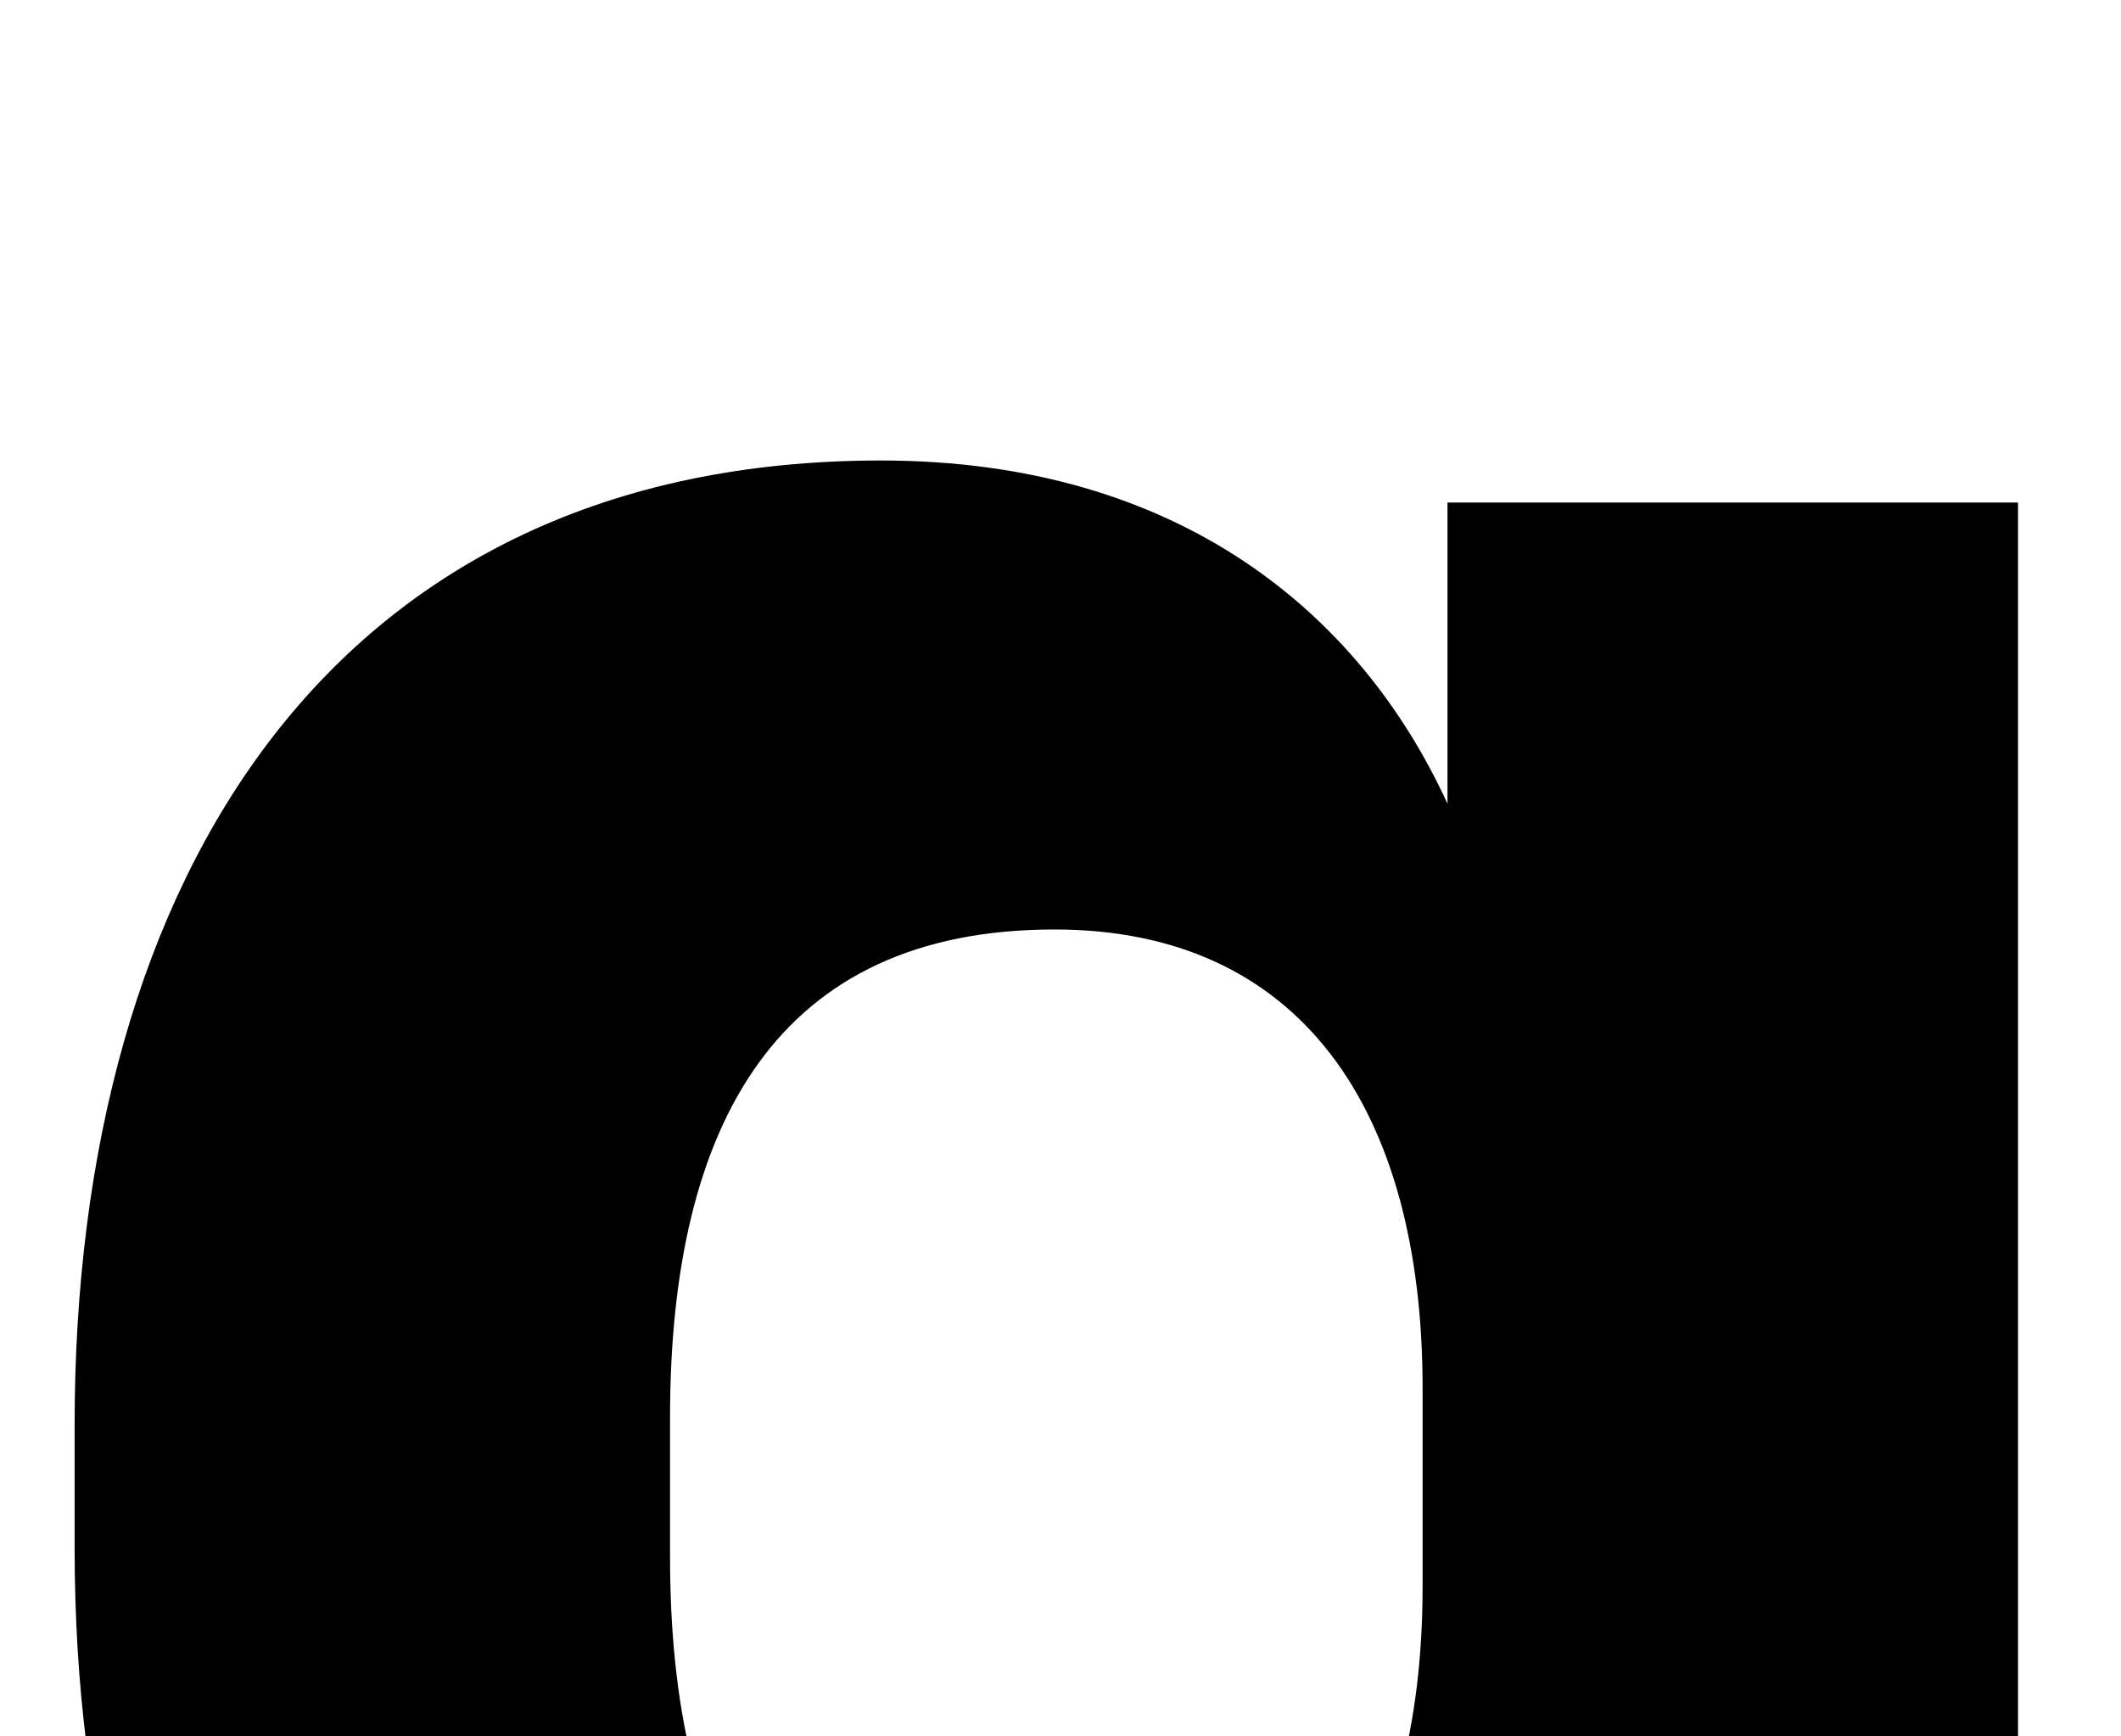
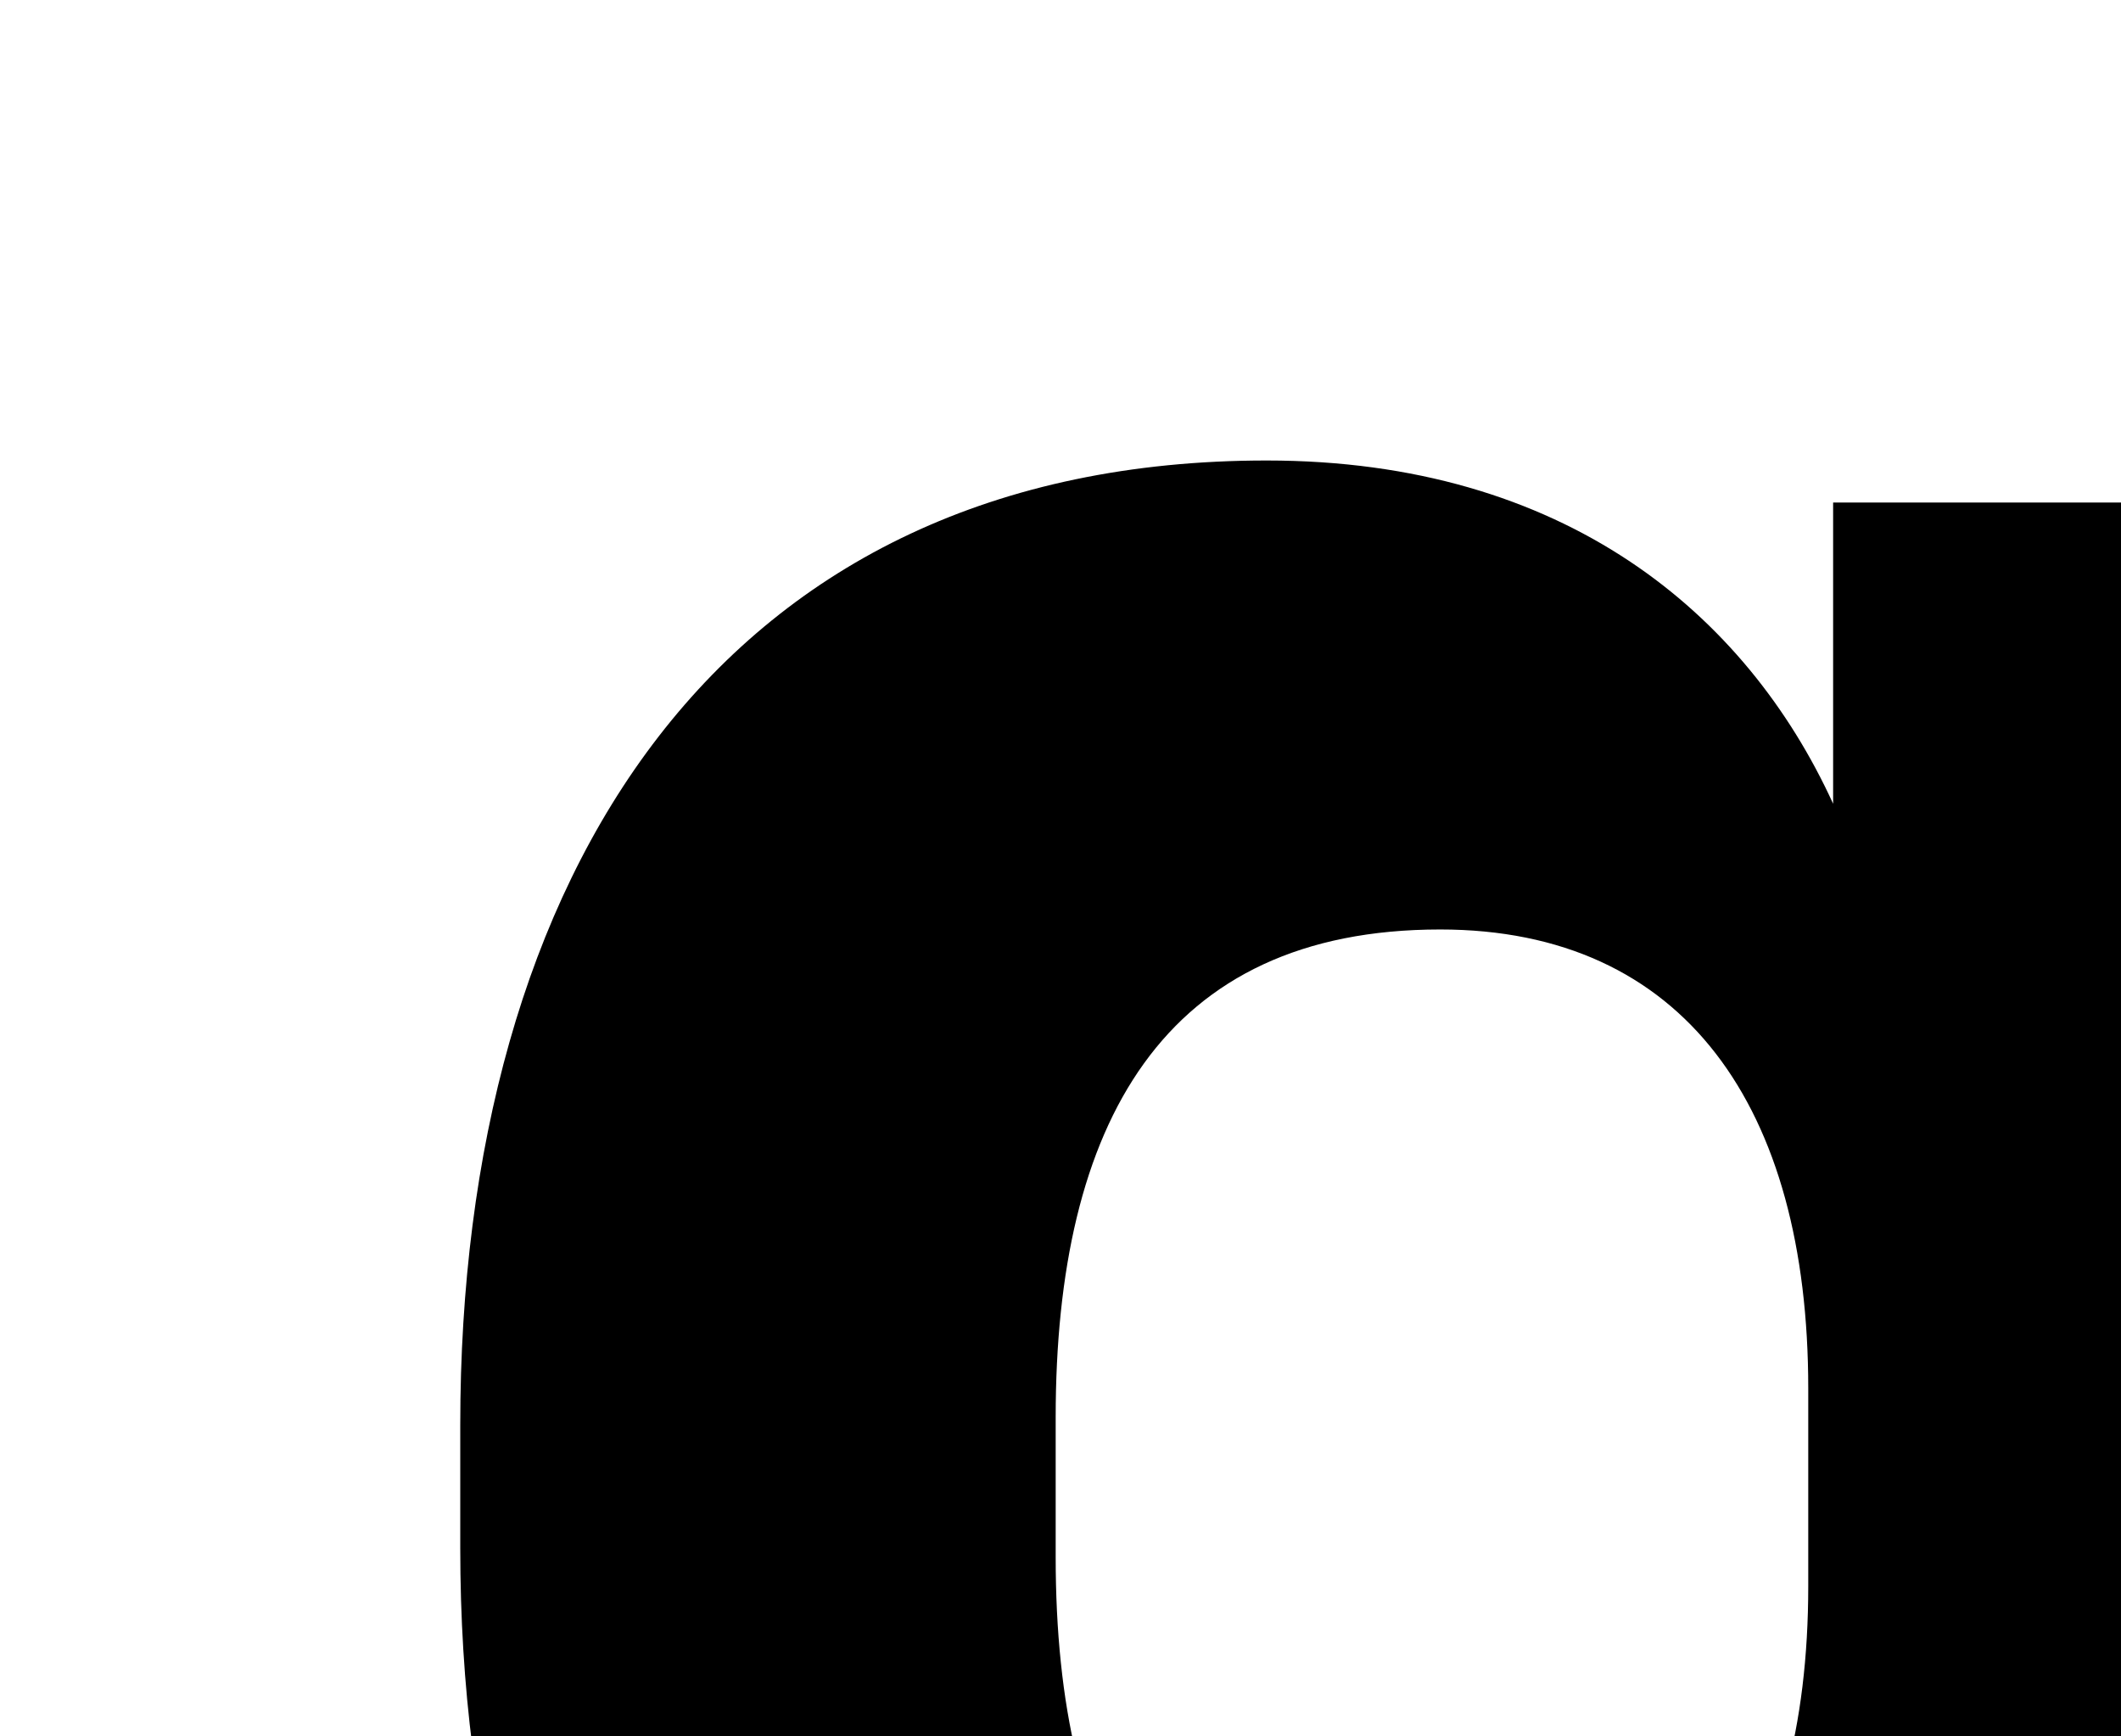
- <svg xmlns="http://www.w3.org/2000/svg" id="Layer_1" data-name="Layer 1" viewBox="178 130 110 90" style="display: inline">
+ <svg xmlns="http://www.w3.org/2000/svg" id="Layer_1" data-name="Layer 1" viewBox="158 130 110 90" style="display: inline">
  <path class="cls-1" d="M181.87,203.88c0-28.52,13.51-50,41.82-50,15.44,0,24.87,7.94,29.38,17.8V156.06h29.59V258.14H253.07V242.7c-4.29,9.87-13.94,17.59-29.38,17.59-28.31,0-41.82-21.45-41.82-50Zm30.88,6.87c0,15.22,5.57,25.3,19.94,25.3,12.66,0,19.09-9.22,19.09-23.8V202c0-14.58-6.43-23.8-19.09-23.8-14.37,0-19.94,10.08-19.94,25.3Z" />
</svg>
